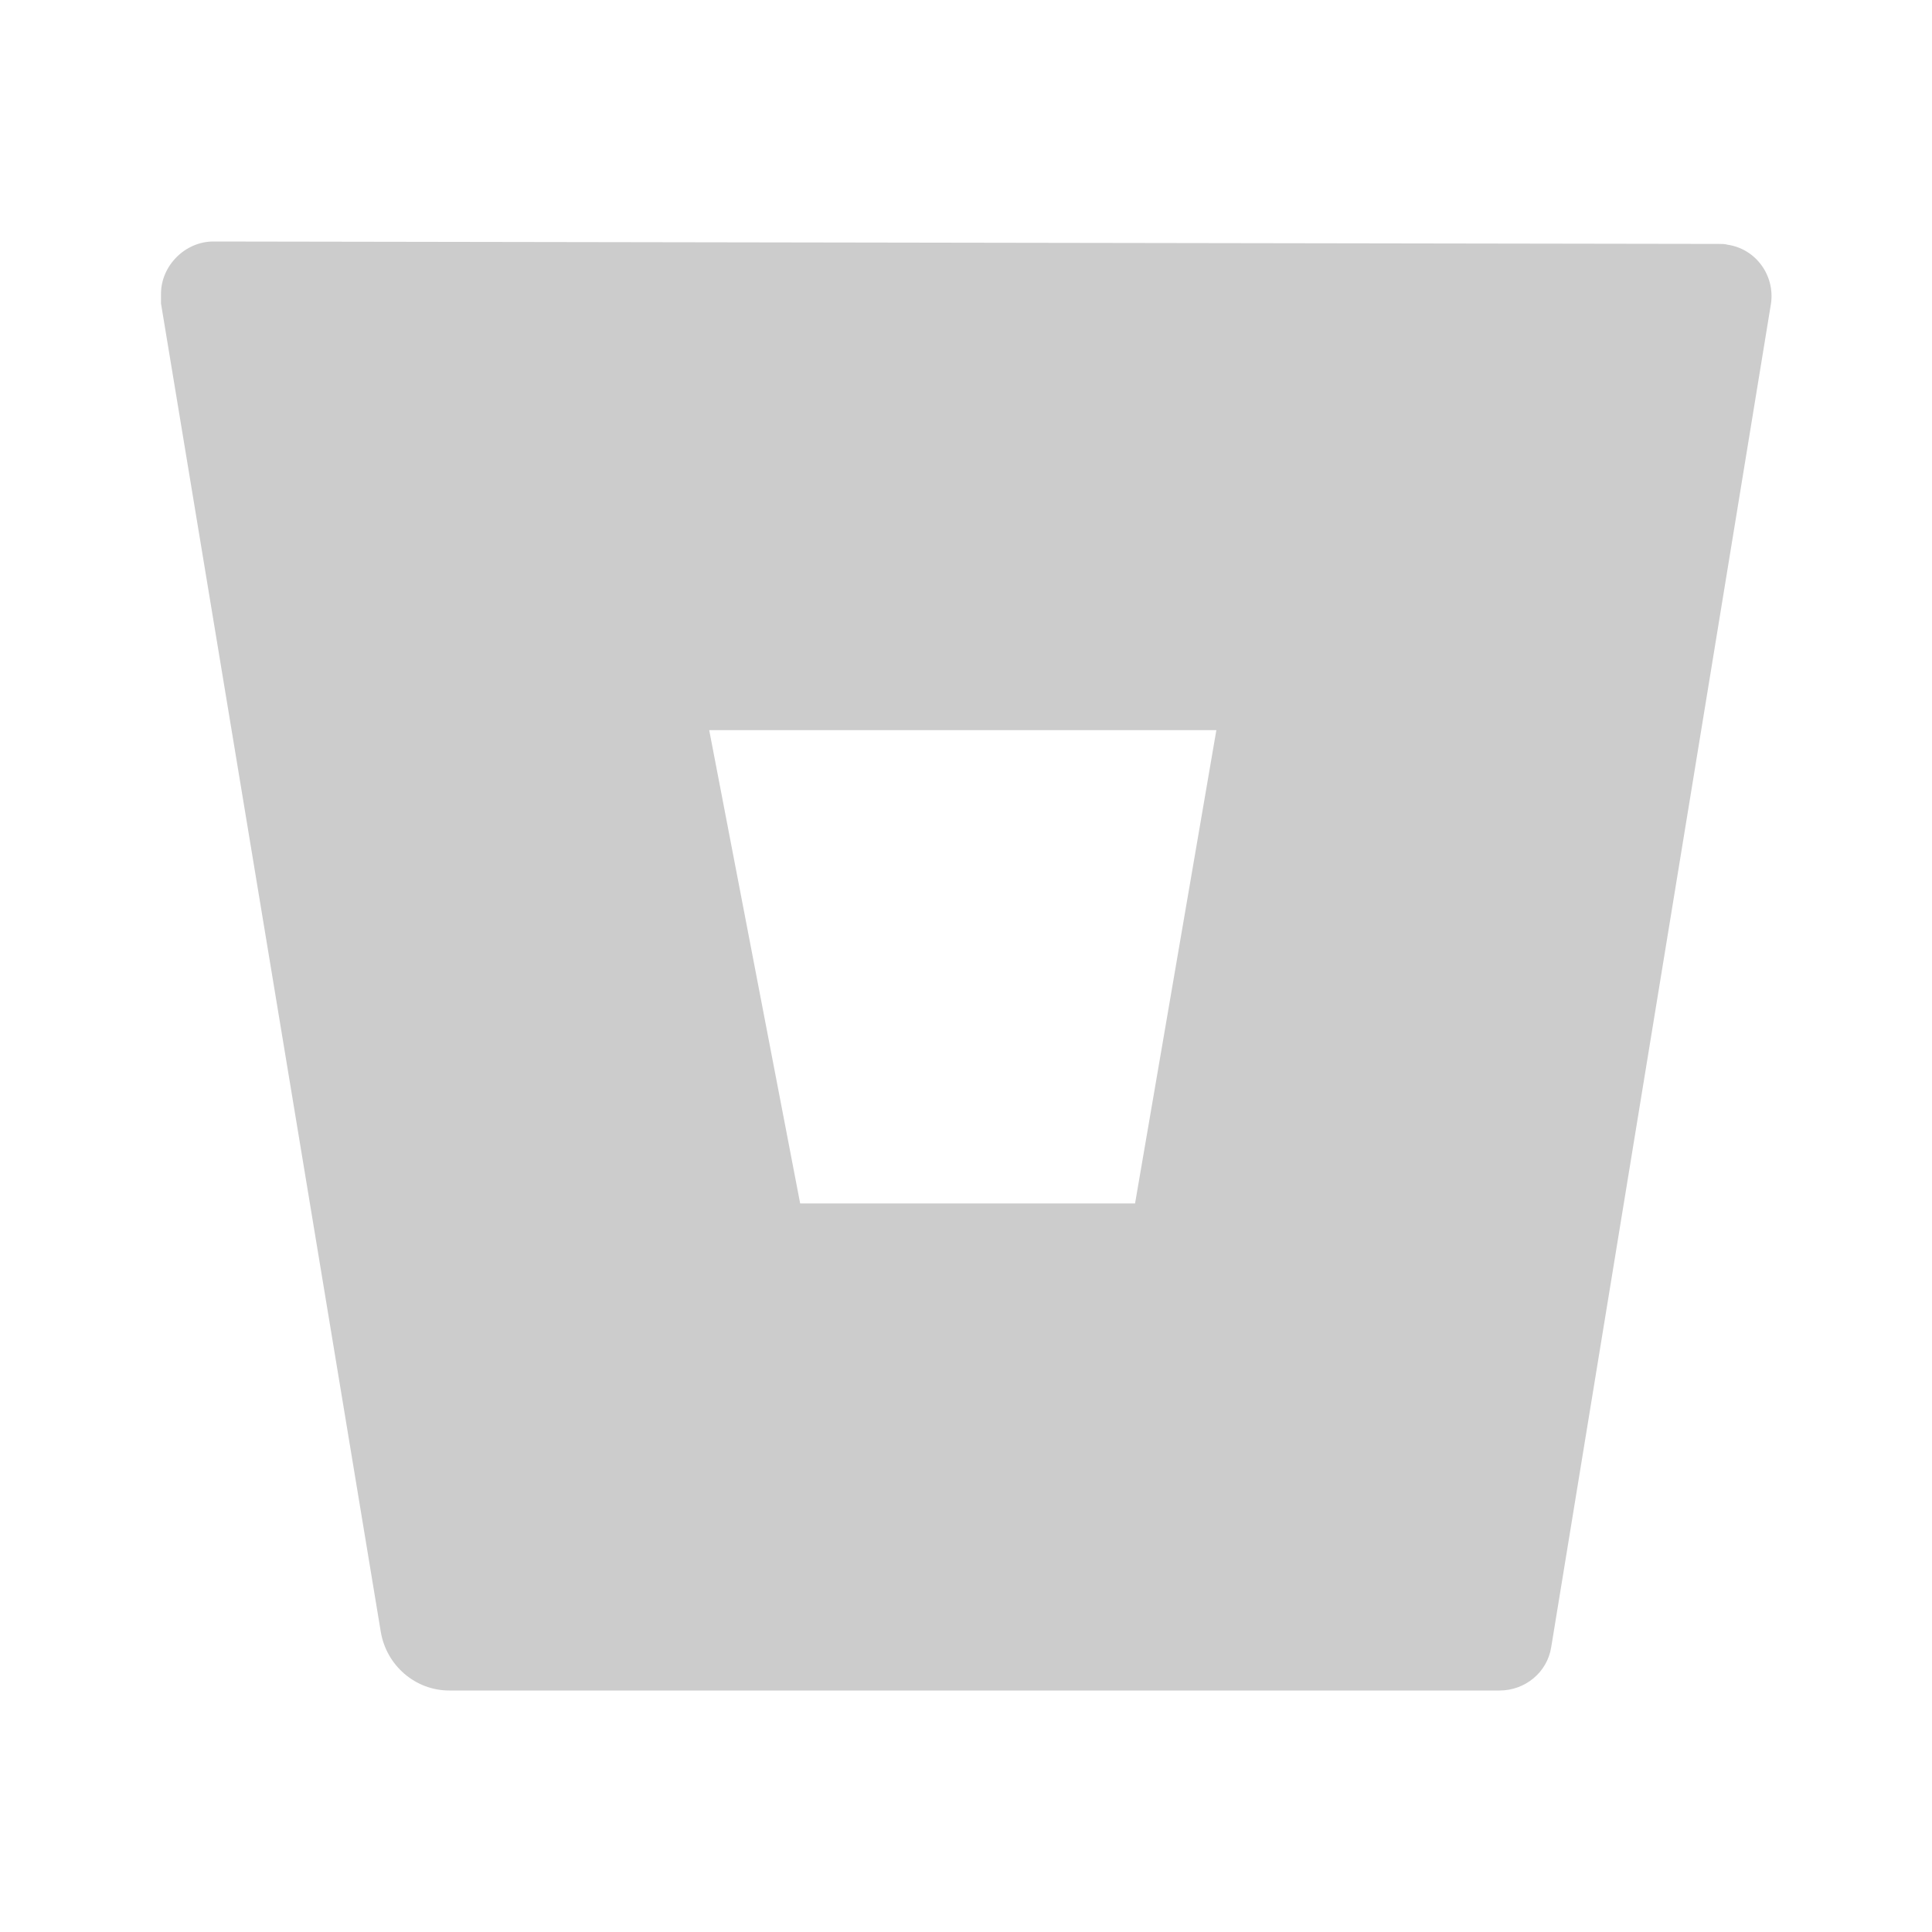
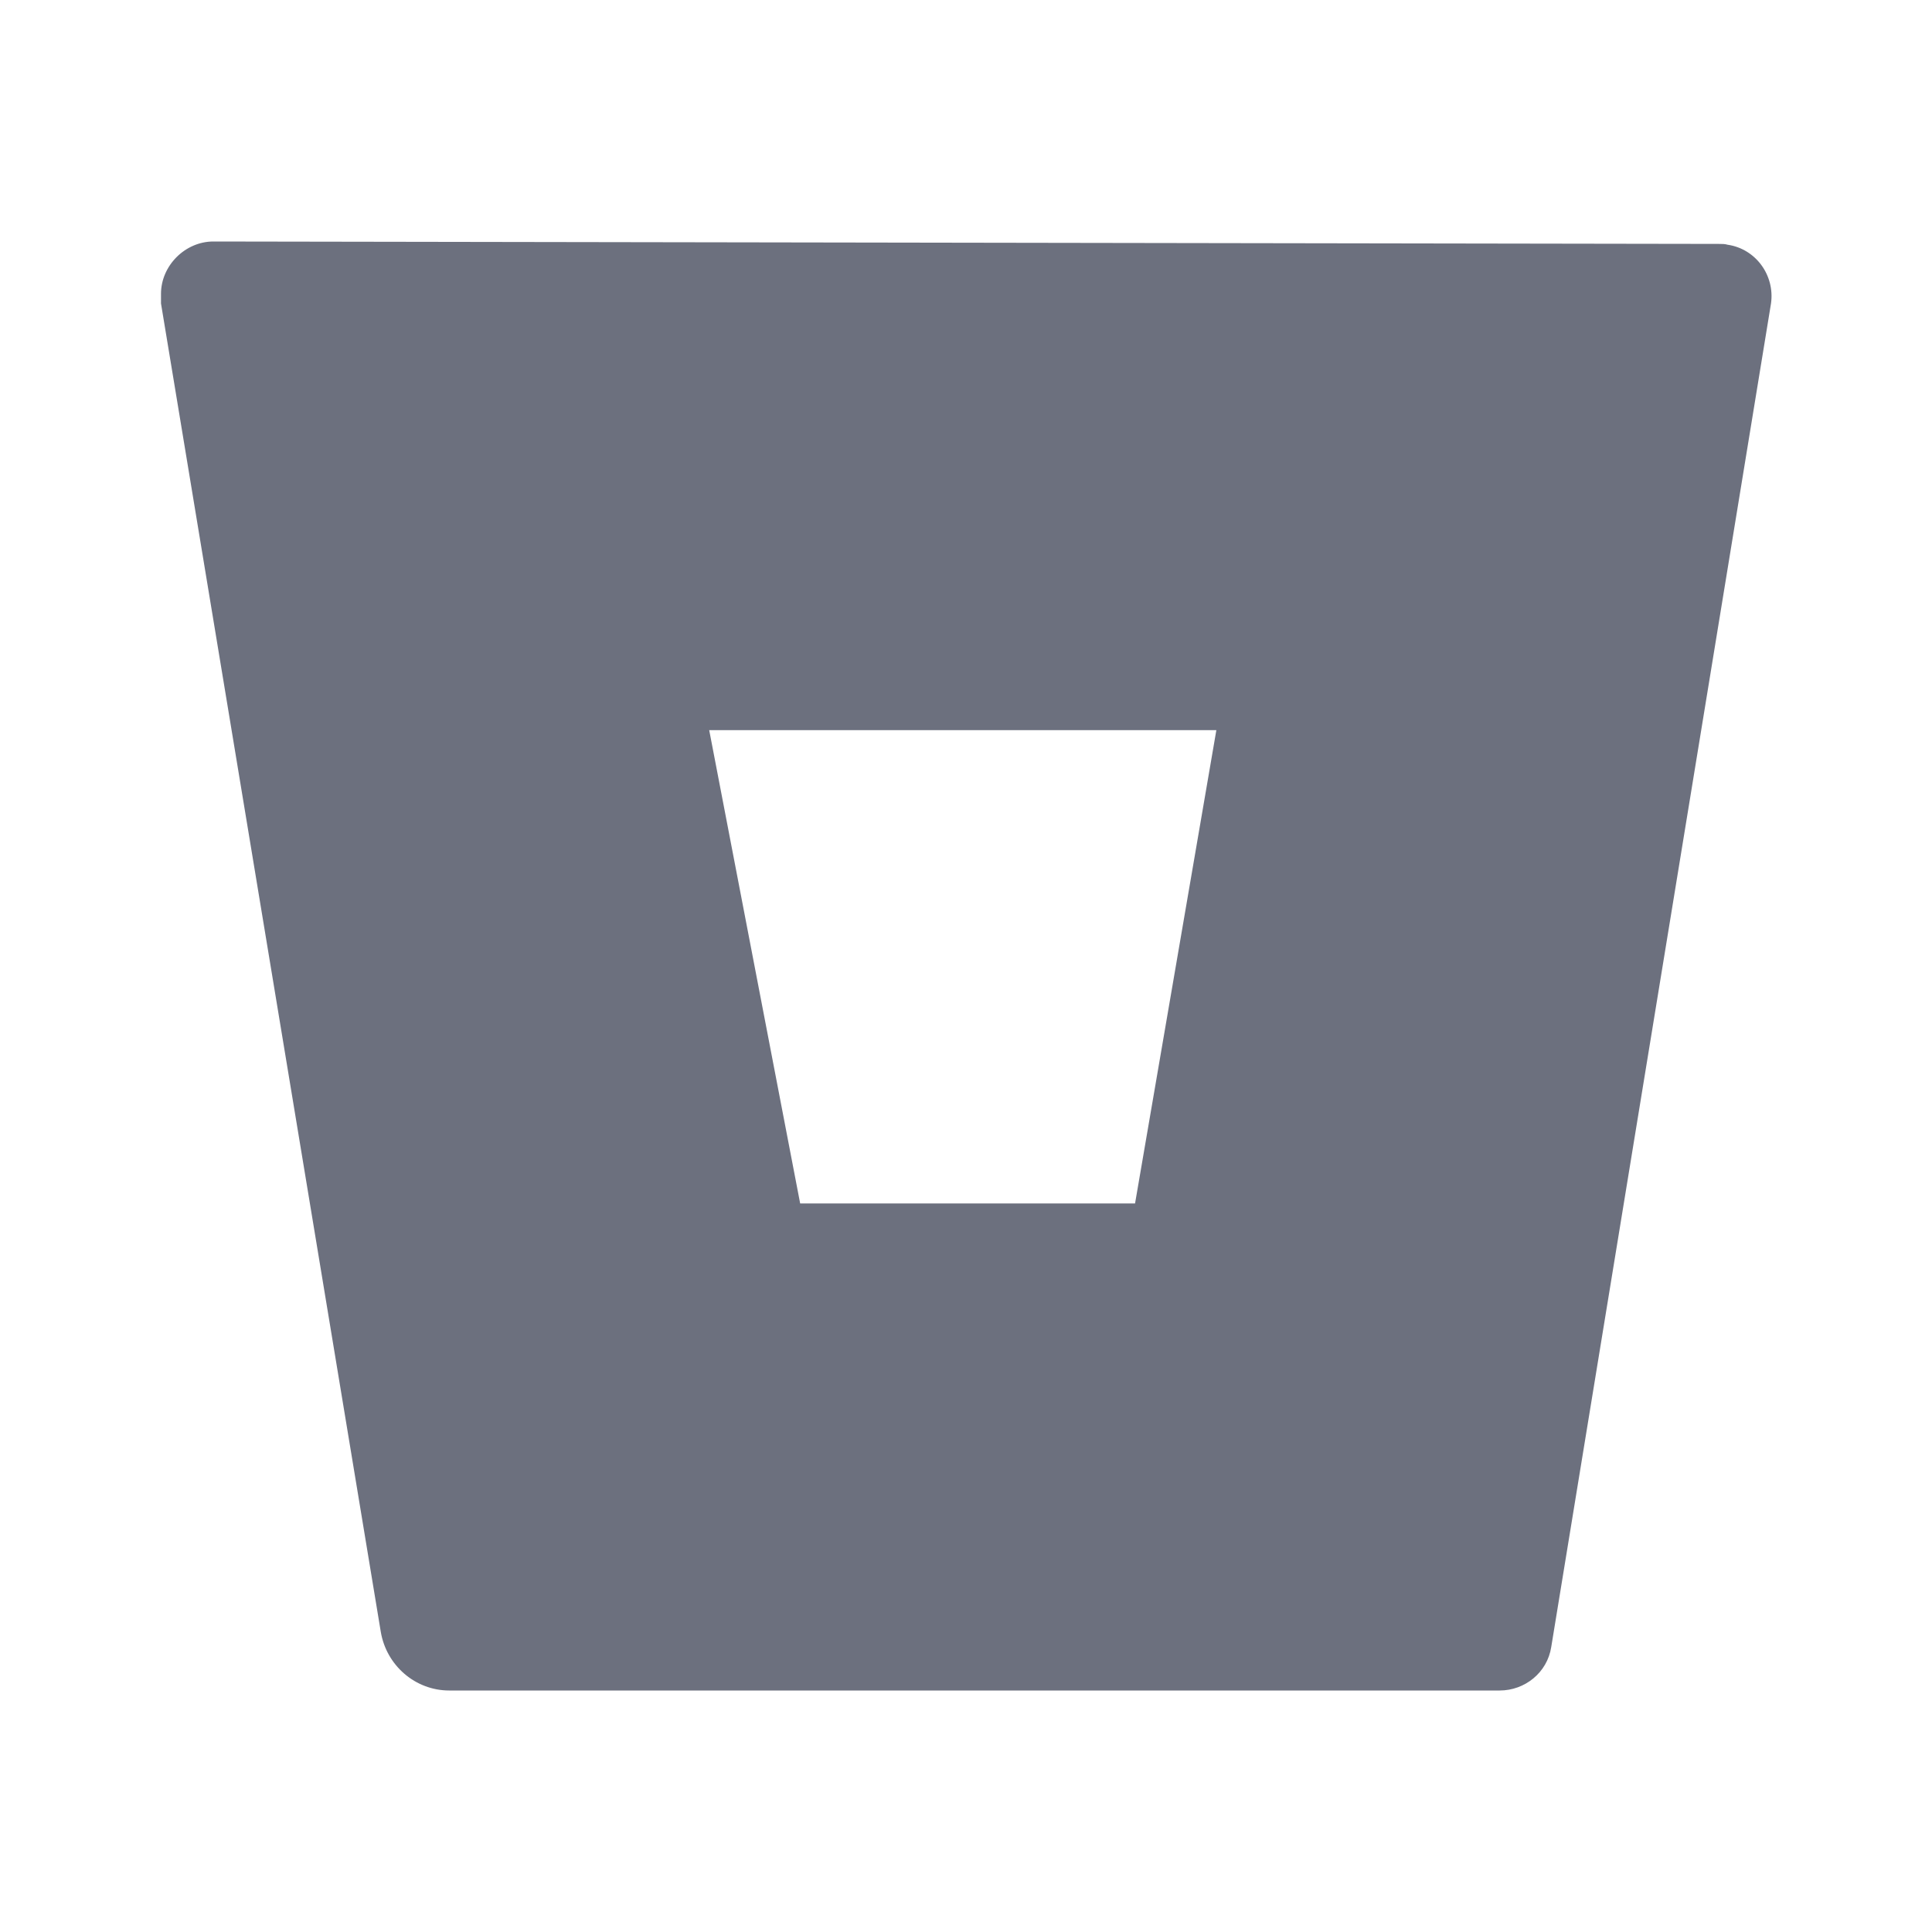
<svg xmlns="http://www.w3.org/2000/svg" viewBox="0 0 24 24">
-   <path d="M2.65 3C2.3 3 2 3.3 2 3.65C2 3.69 2 3.73 2 3.77L4.73 20.27C4.8 20.69 5.16 21 5.58 21H18.63C18.94 21 19.22 20.78 19.27 20.46L22 3.77C22.05 3.42 21.81 3.09 21.46 3.04C21.43 3.03 21.39 3.03 21.35 3.03L2.65 3M14.1 14.95H9.94L8.81 9.07H15.11L14.1 14.95Z" fill="#CCCCCC" />
+   <path d="M2.65 3C2.3 3 2 3.3 2 3.65C2 3.69 2 3.73 2 3.77L4.73 20.27C4.8 20.69 5.16 21 5.58 21H18.63C18.94 21 19.22 20.78 19.27 20.46L22 3.77C22.05 3.42 21.81 3.09 21.46 3.04C21.43 3.03 21.39 3.03 21.35 3.03L2.65 3M14.1 14.95H9.94L8.81 9.07H15.11L14.1 14.95Z" fill="#6C707E" />
</svg>
